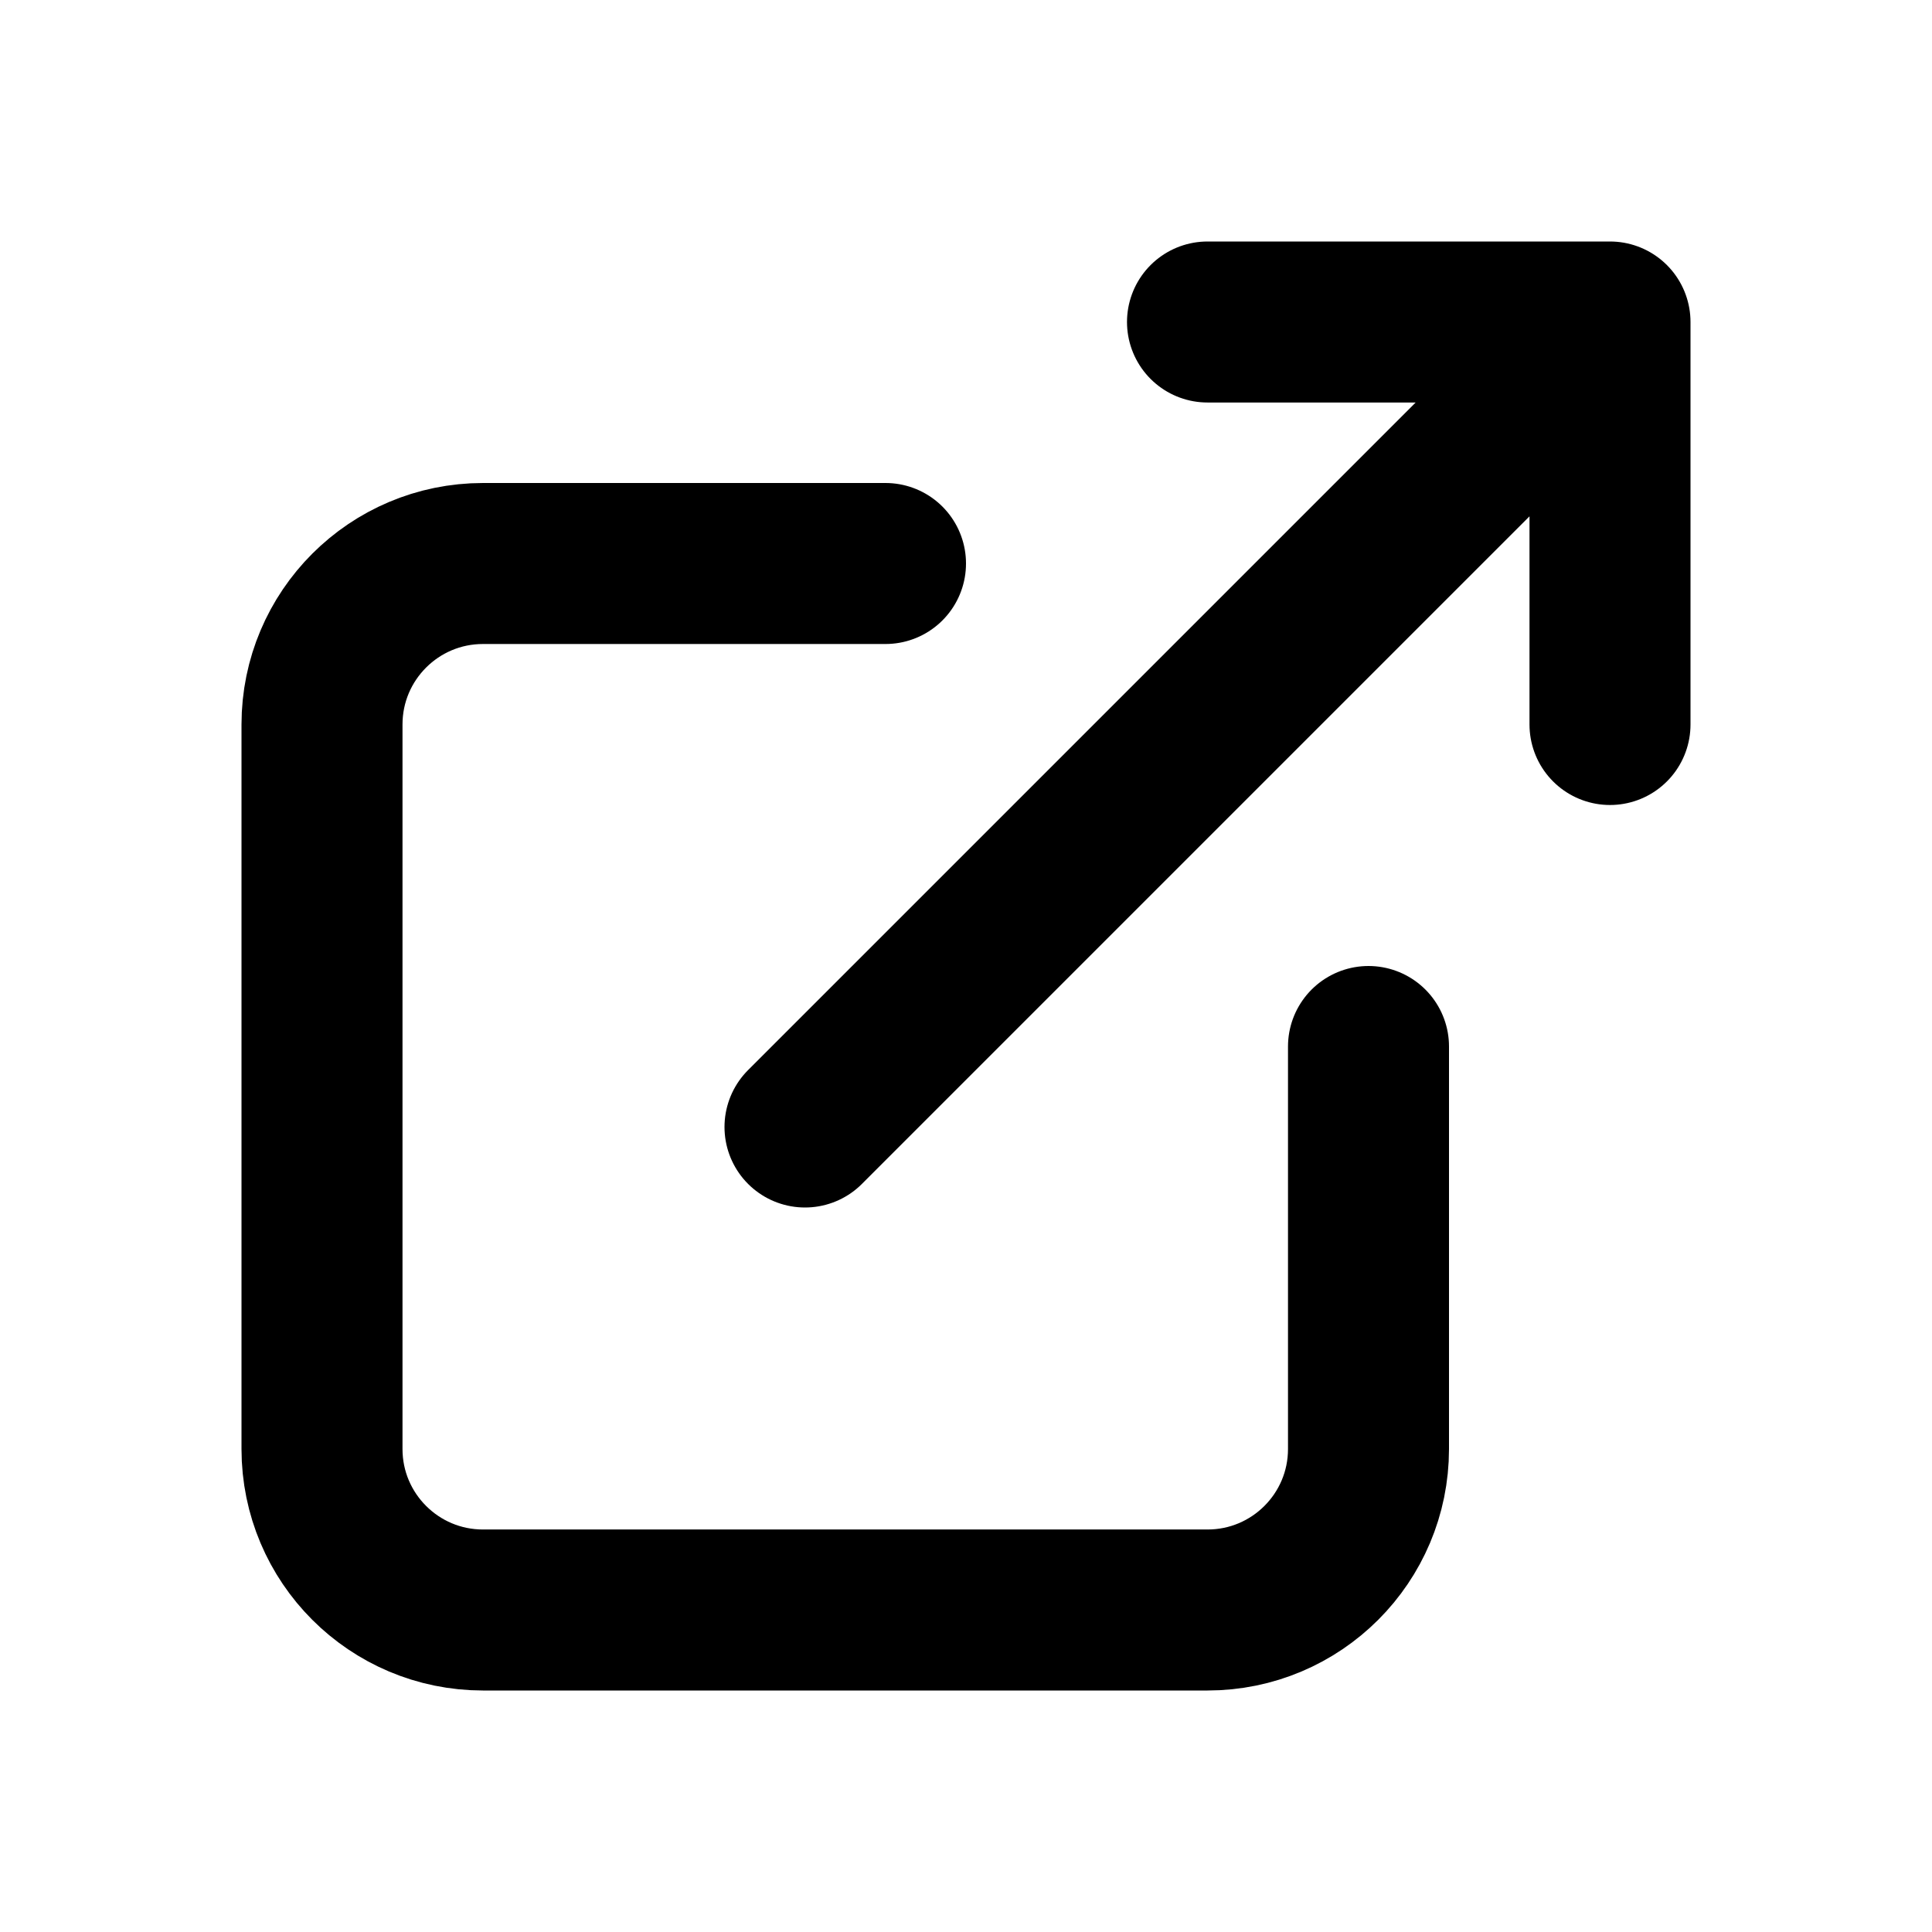
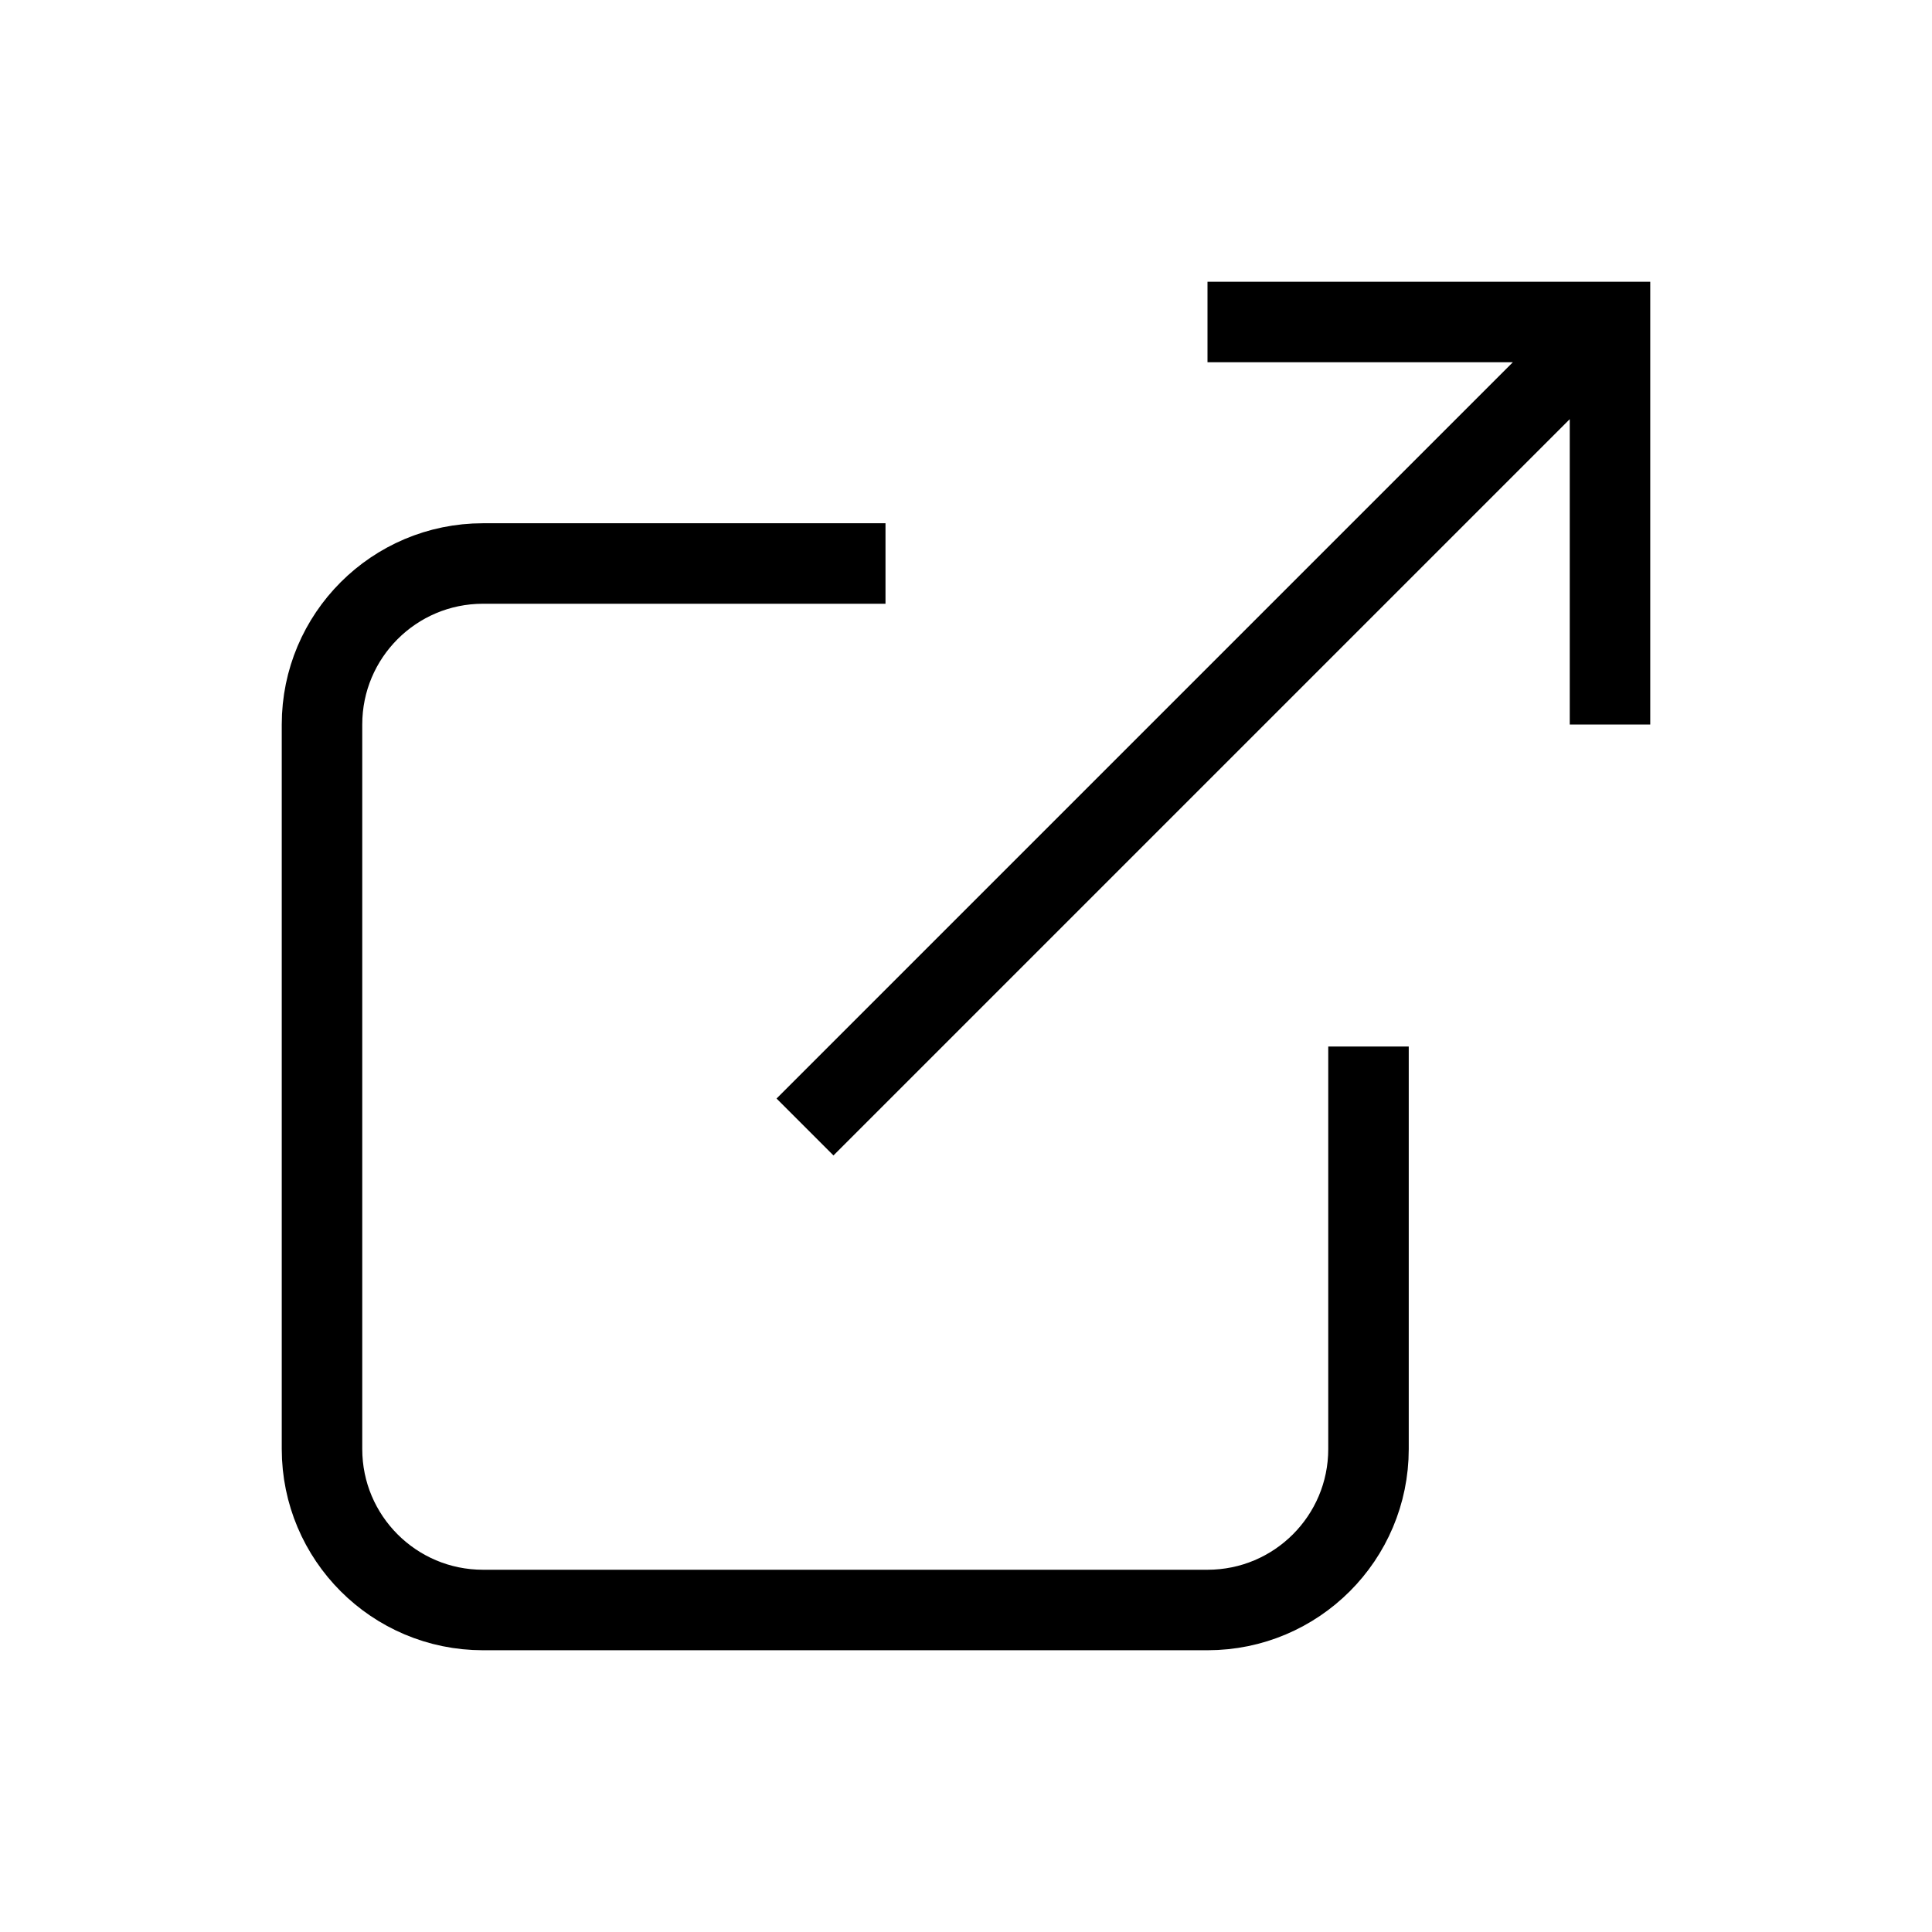
<svg xmlns="http://www.w3.org/2000/svg" width="1em" height="1em" viewBox="0 0 24 24">
  <rect x="0" y="0" width="24" height="24" fill="rgba(255, 255, 255, 0)" />
-   <path fill="none" stroke="currentColor" stroke-linecap="round" stroke-linejoin="round" stroke-width="2" d="M11 7H6a2 2 0 0 0-2 2v9a2 2 0 0 0 2 2h9a2 2 0 0 0 2-2v-5m-7 1L20 4m-5 0h5v5" />
+   <path fill="none" stroke="currentColor" strokeLinecap="round" strokeLinejoin="round" strokeWidth="2" d="M11 7H6a2 2 0 0 0-2 2v9a2 2 0 0 0 2 2h9a2 2 0 0 0 2-2v-5m-7 1L20 4m-5 0h5v5" />
</svg>
